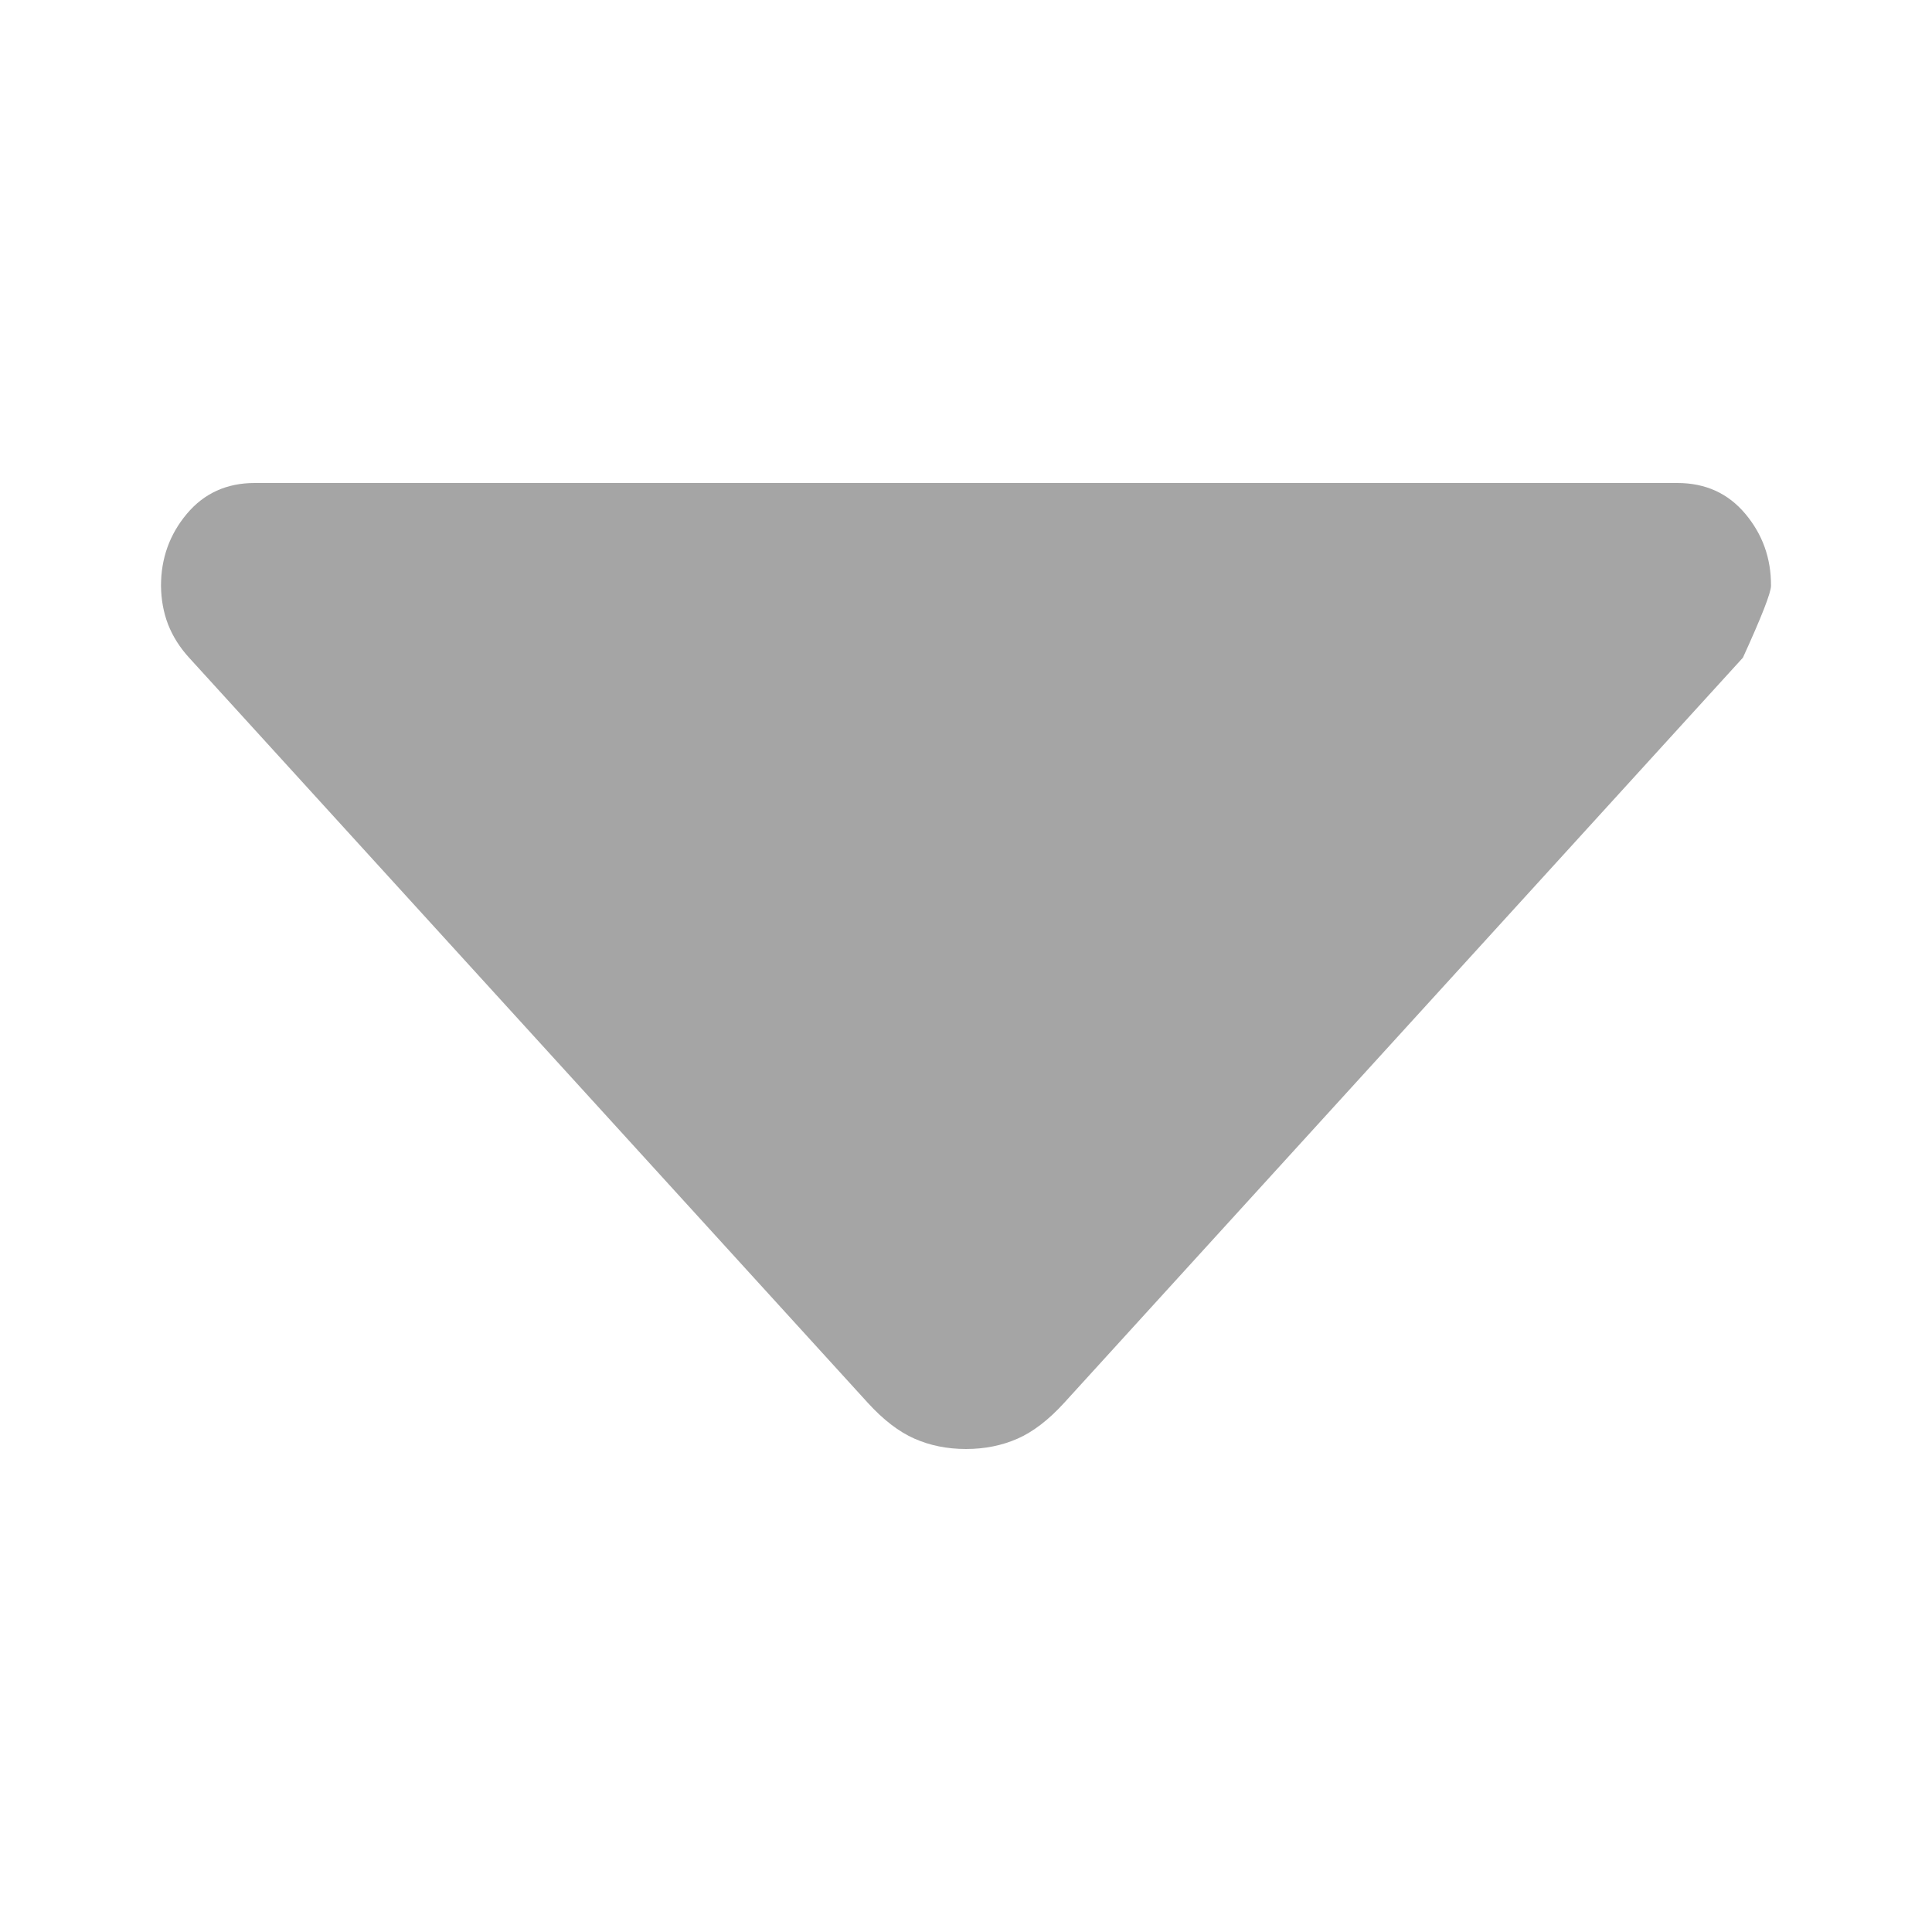
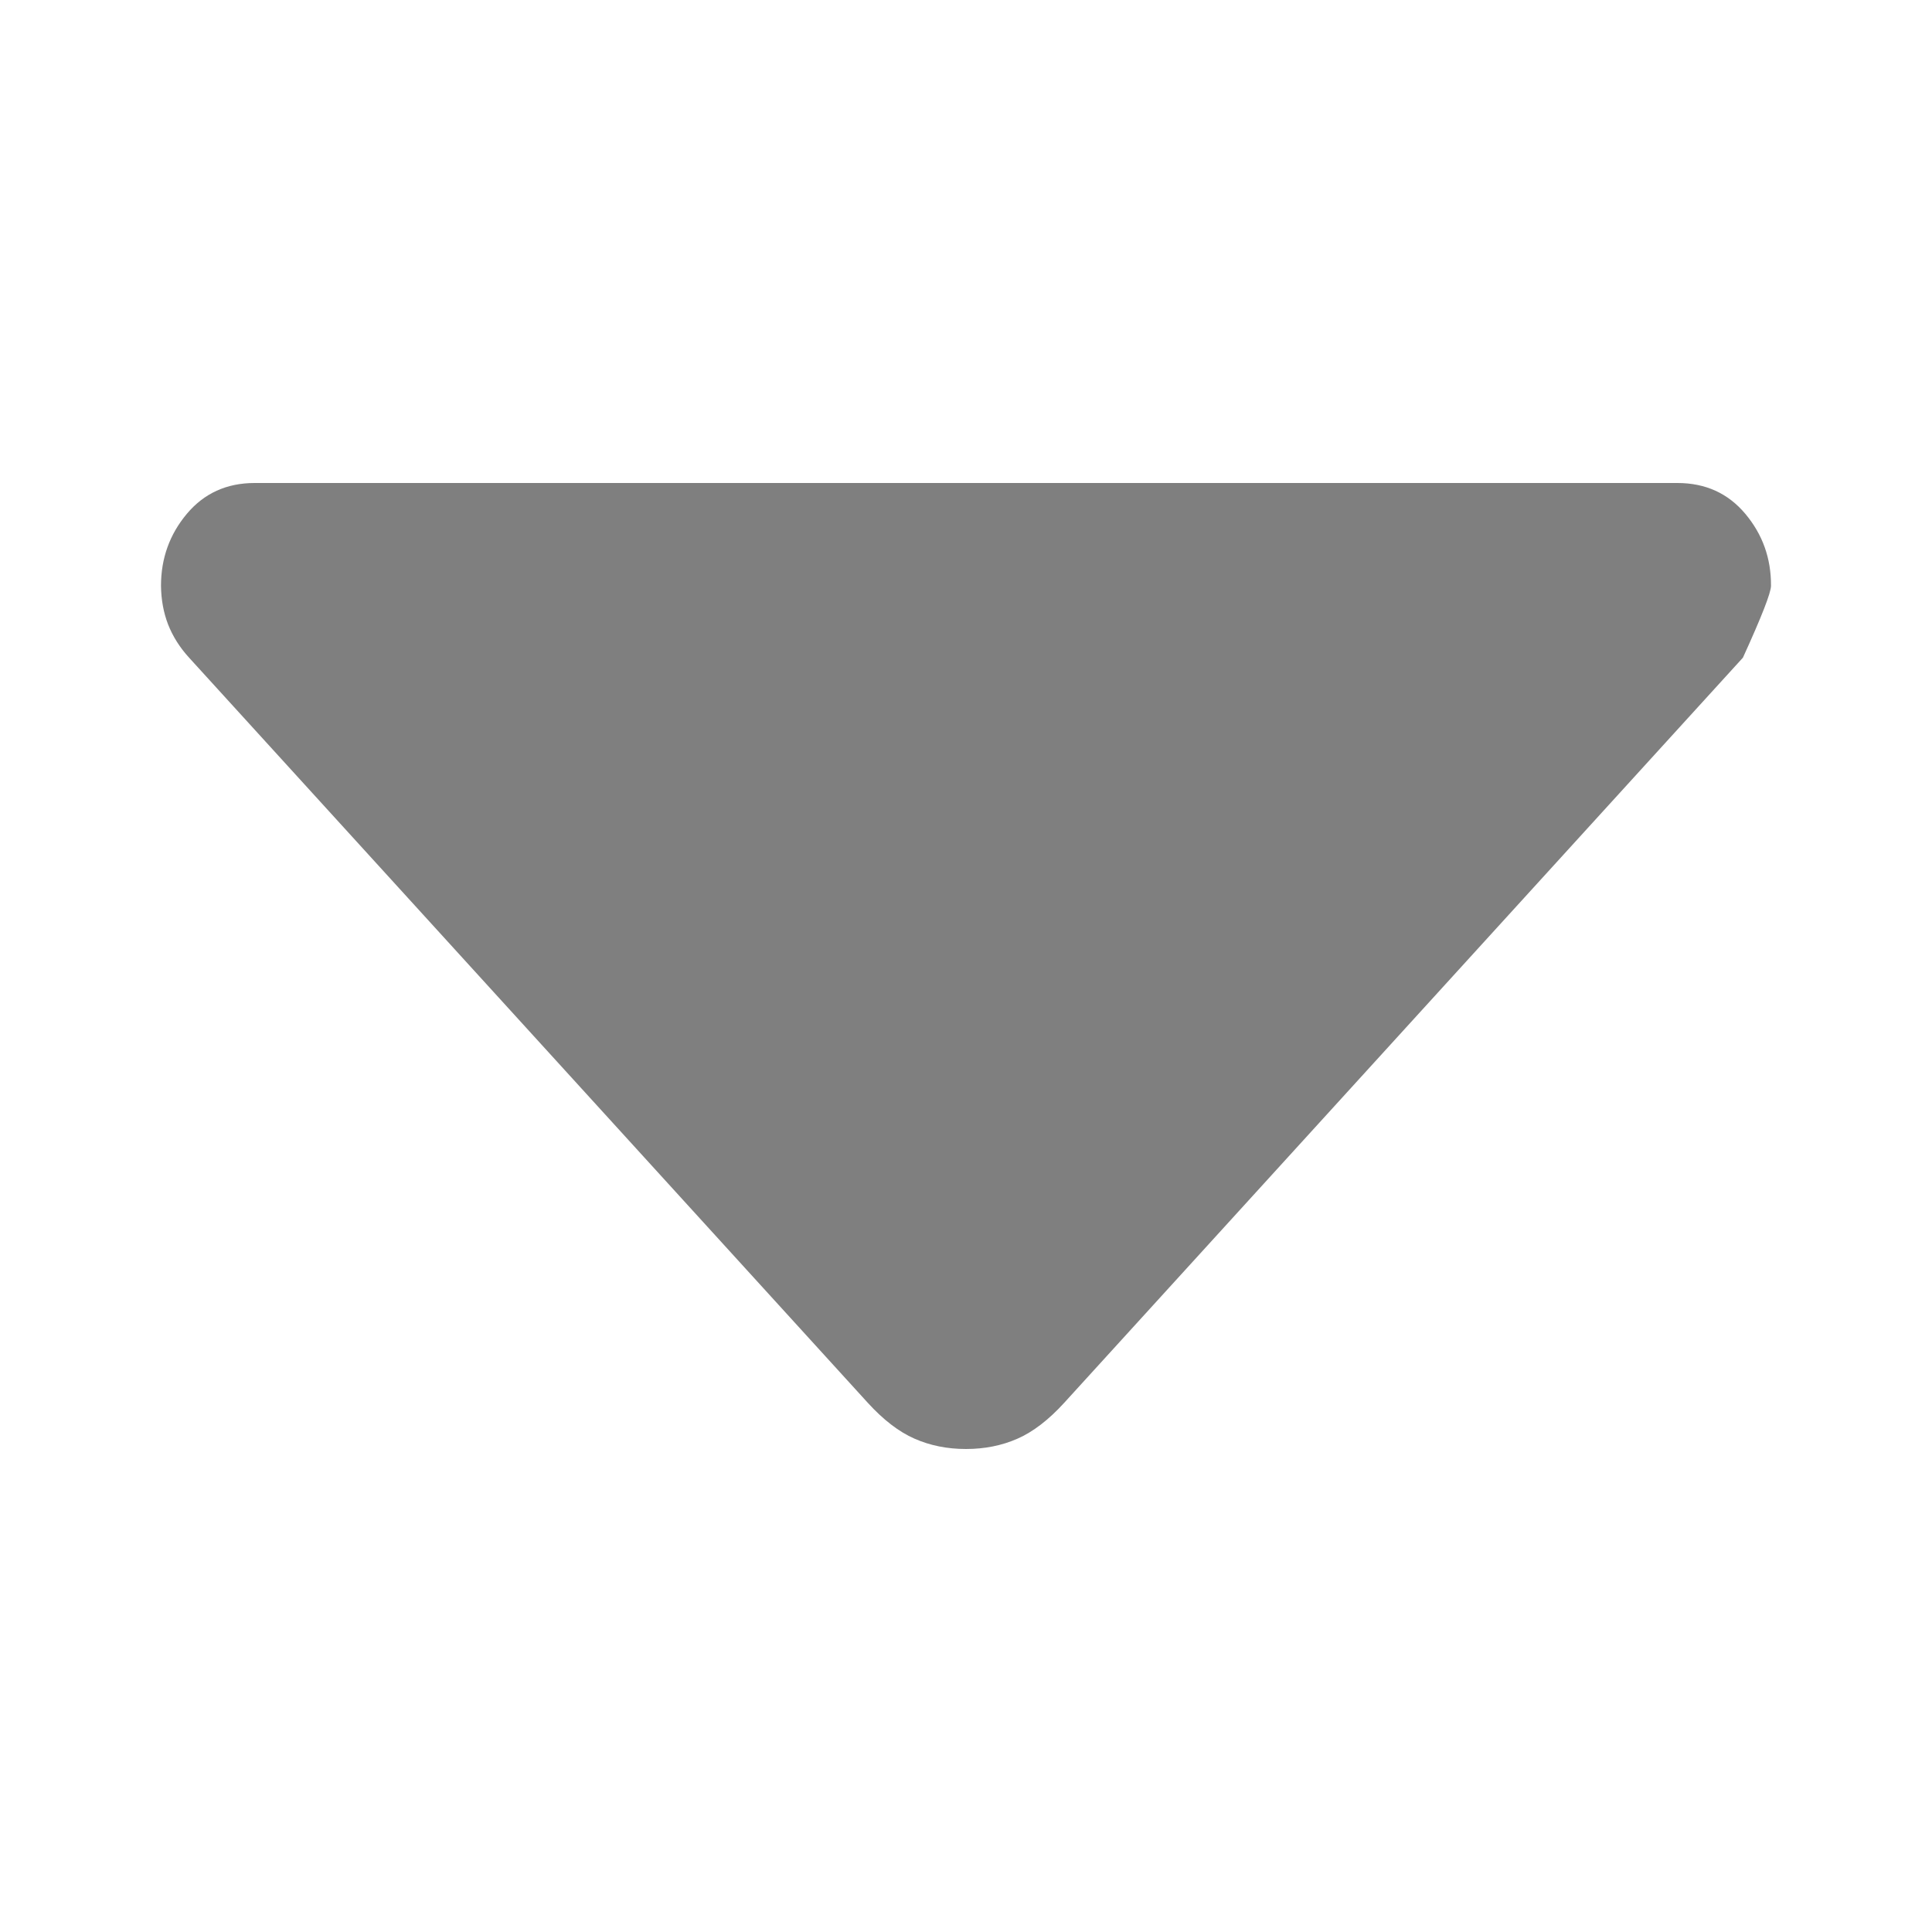
<svg xmlns="http://www.w3.org/2000/svg" preserveAspectRatio="none" overflow="visible" style="display: block;" width="24" height="24" viewBox="0 0 24 24" fill="none">
  <g id="Frame 345">
-     <path id="Vector" d="M10.779 17.425L2.349 8.17C2.233 8.043 2.146 7.905 2.088 7.757C2.031 7.609 2.002 7.449 2 7.277C2 6.936 2.107 6.638 2.321 6.383C2.535 6.128 2.816 6 3.163 6H20.837C21.186 6 21.467 6.128 21.681 6.383C21.895 6.638 22.002 6.936 22 7.277C22 7.362 21.884 7.66 21.651 8.17L13.221 17.425C13.027 17.638 12.833 17.787 12.639 17.872C12.446 17.957 12.232 18 12 18C11.767 18 11.554 17.957 11.361 17.872C11.167 17.787 10.973 17.638 10.779 17.425Z" fill="#A5A5A5" />
+     <path id="Vector" d="M10.779 17.425L2.349 8.17C2.233 8.043 2.146 7.905 2.088 7.757C2.031 7.609 2.002 7.449 2 7.277C2 6.936 2.107 6.638 2.321 6.383C2.535 6.128 2.816 6 3.163 6H20.837C21.186 6 21.467 6.128 21.681 6.383C21.895 6.638 22.002 6.936 22 7.277C22 7.362 21.884 7.66 21.651 8.17L13.221 17.425C13.027 17.638 12.833 17.787 12.639 17.872C12.446 17.957 12.232 18 12 18C11.767 18 11.554 17.957 11.361 17.872C11.167 17.787 10.973 17.638 10.779 17.425Z" fill="#7F7F7F" />
  </g>
</svg>
